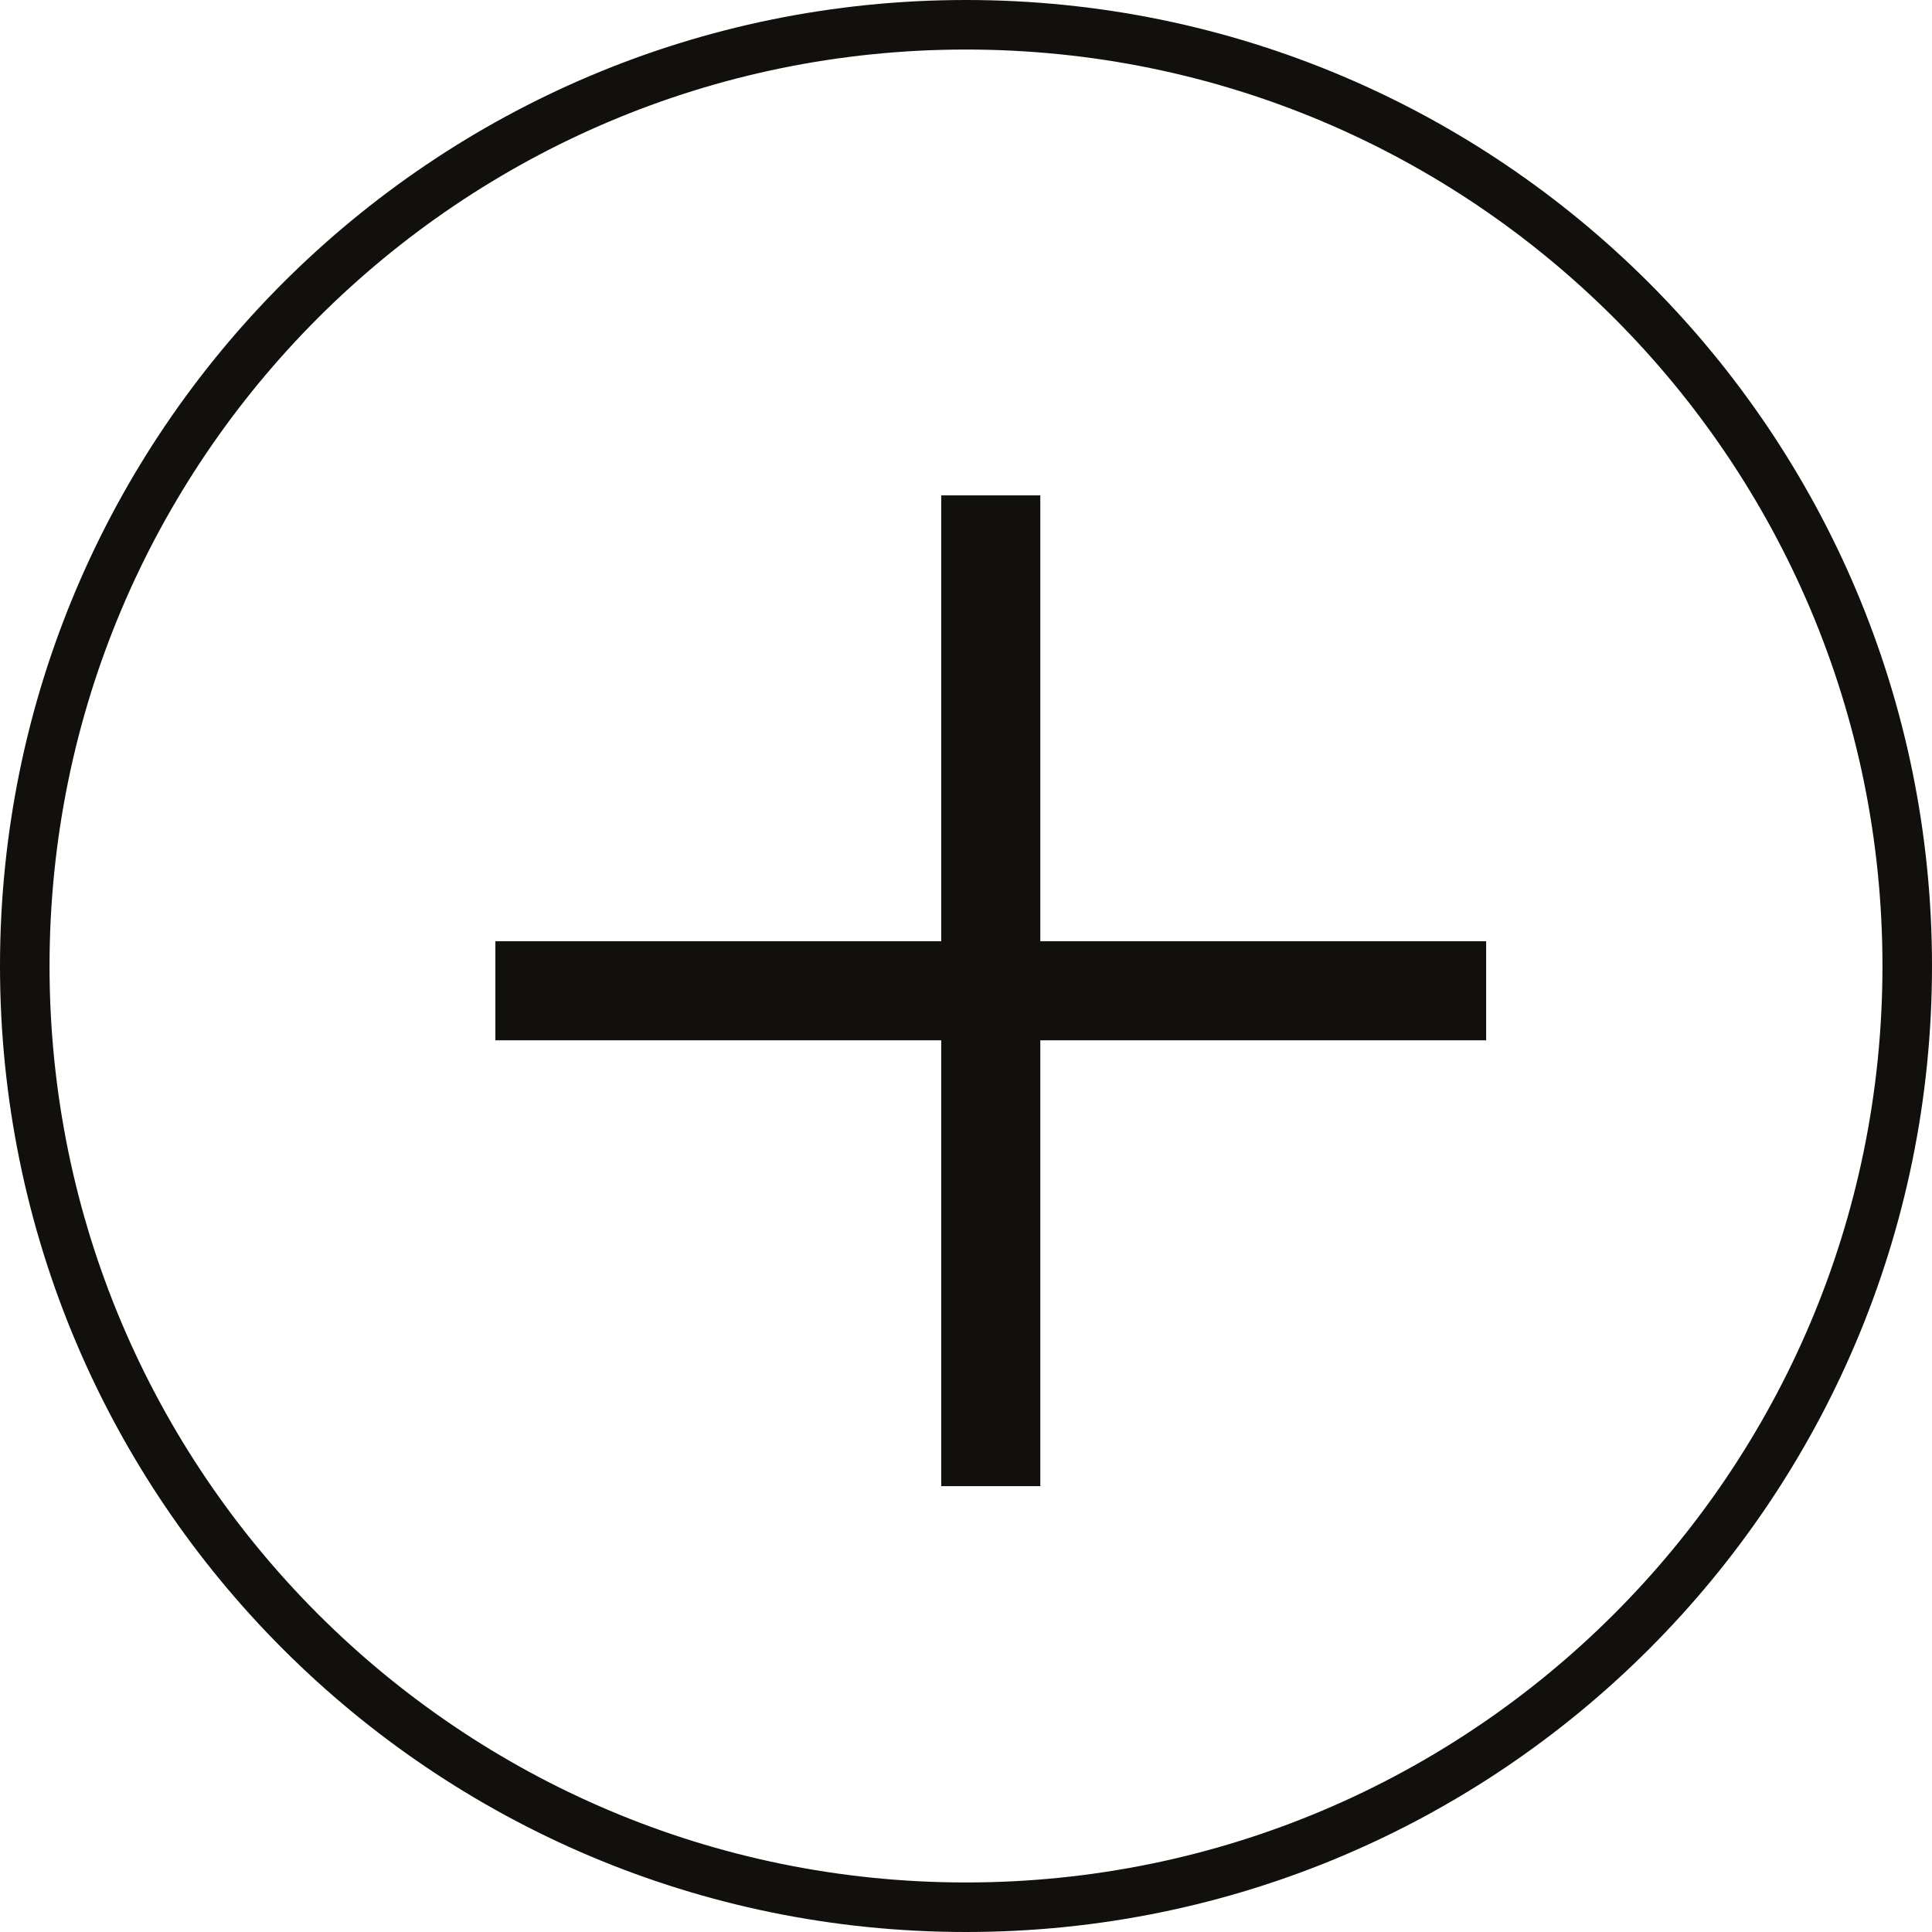
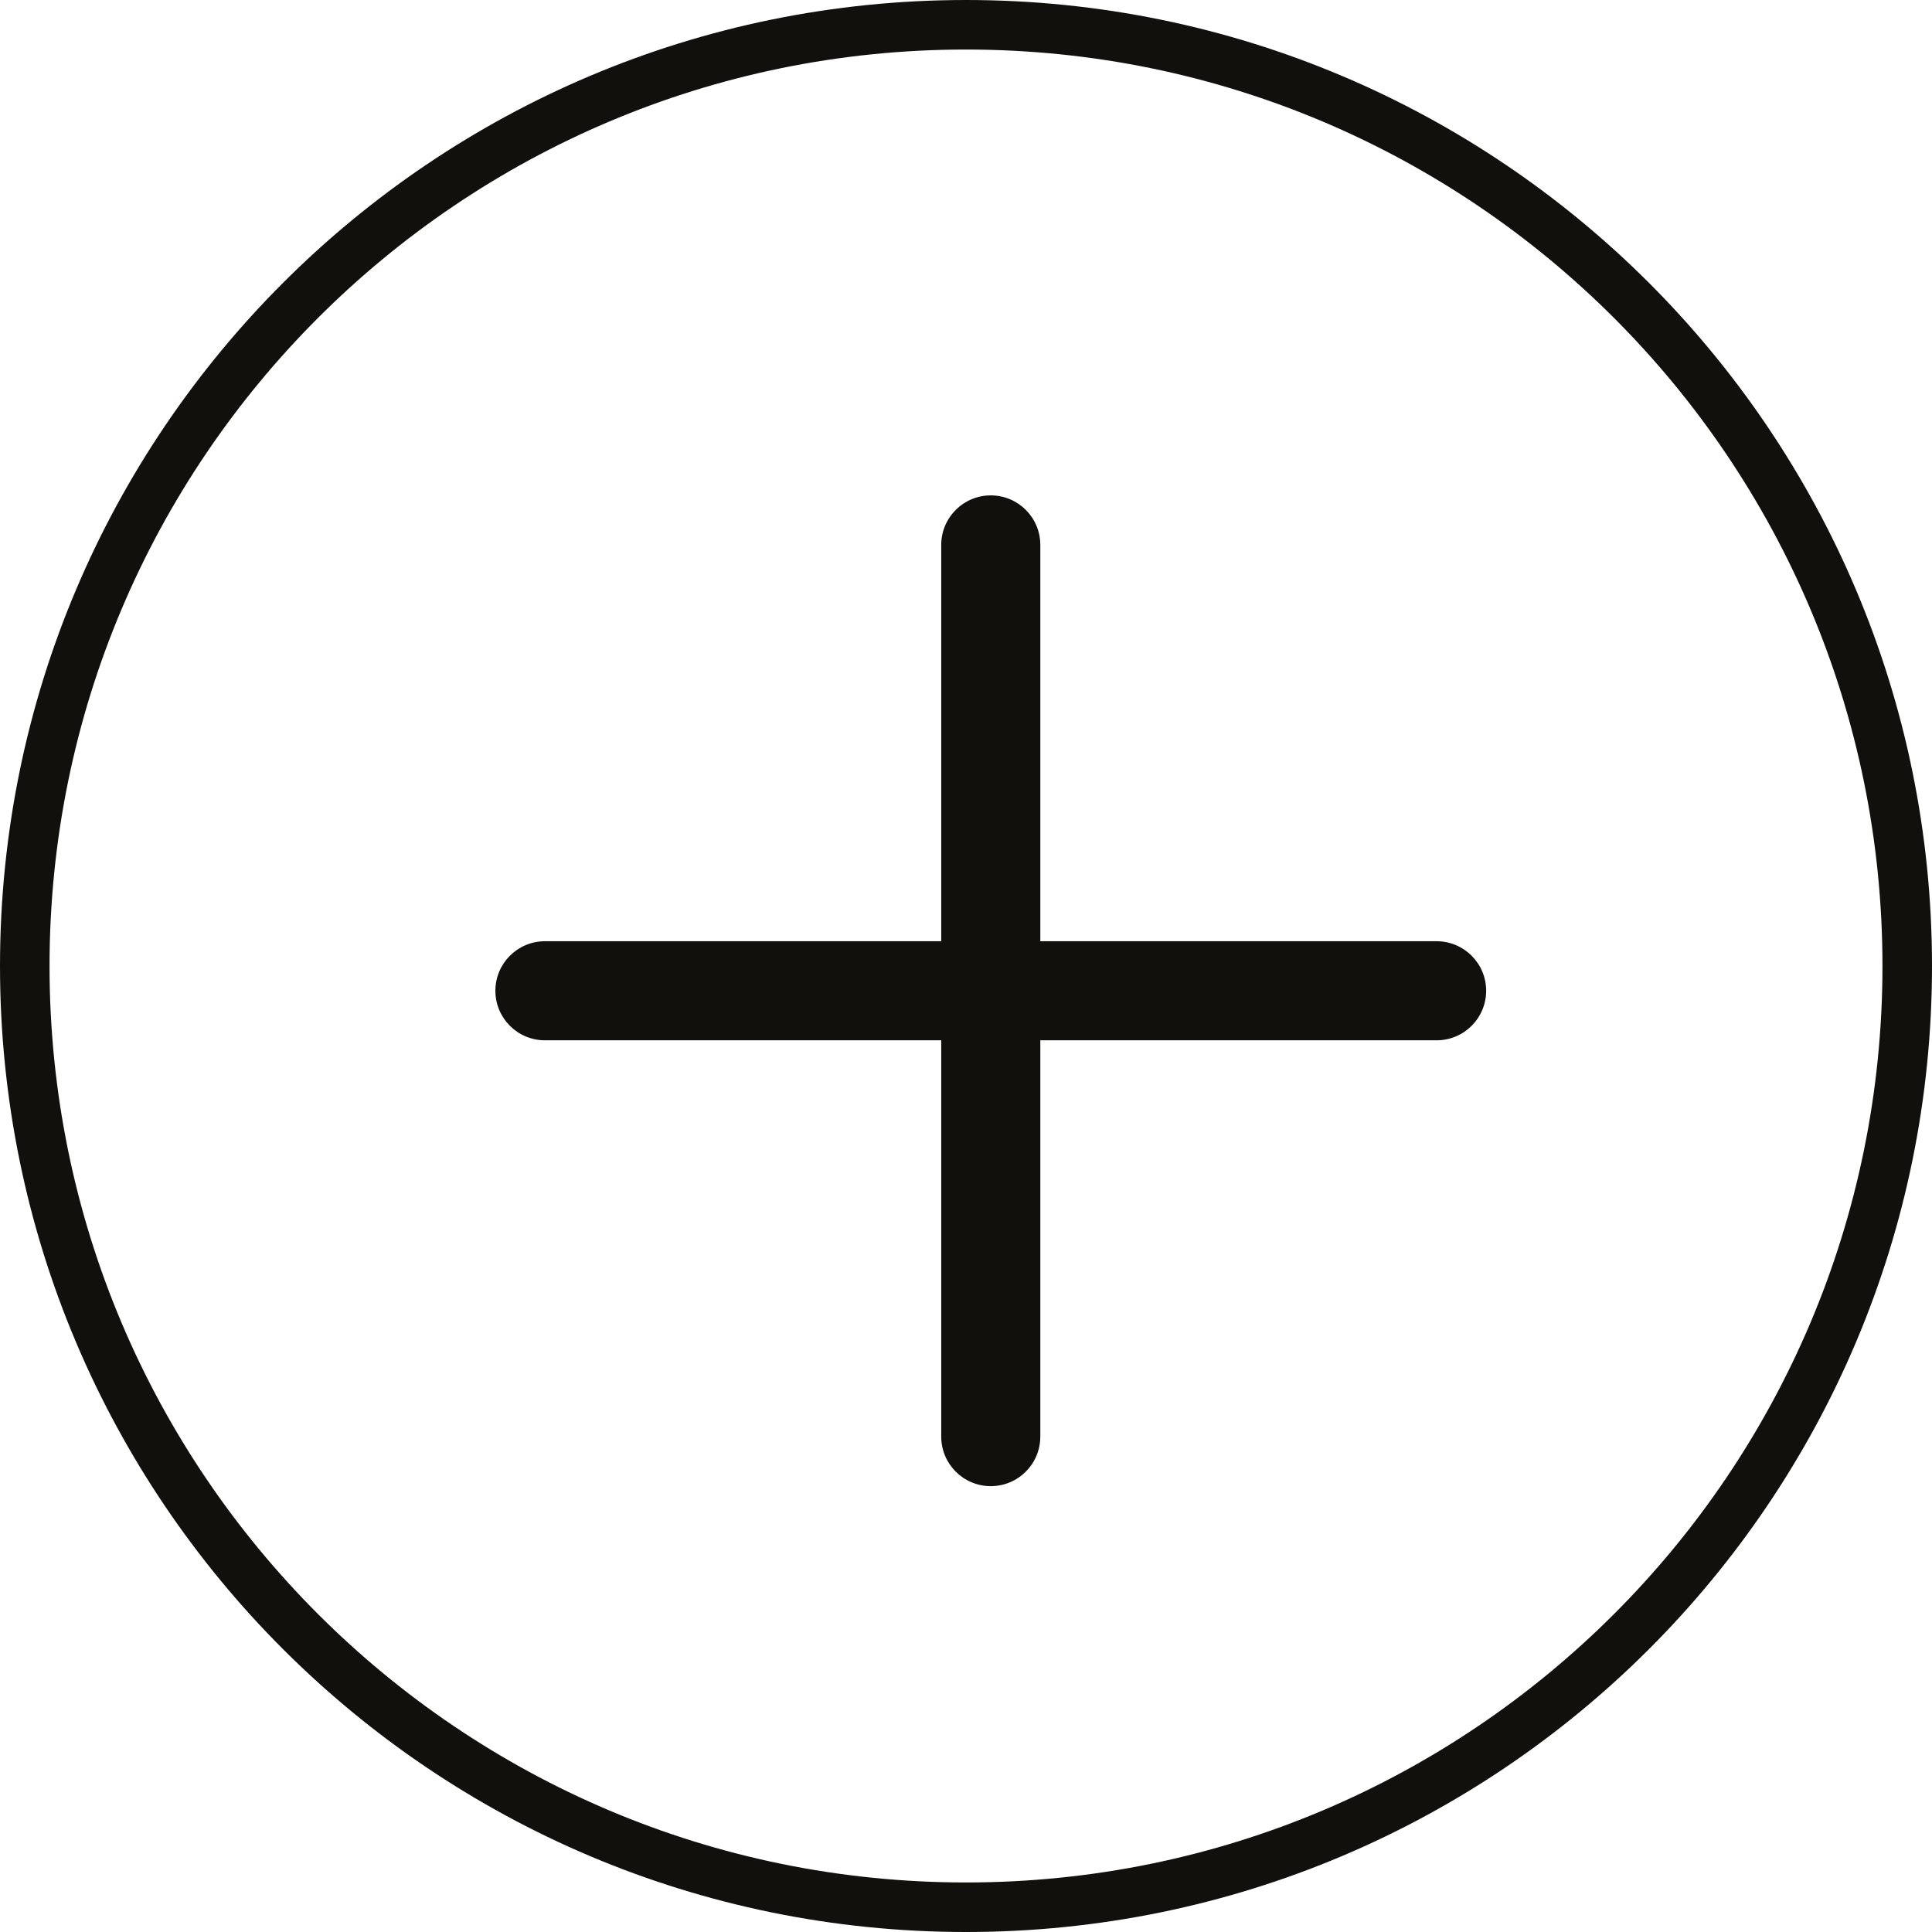
<svg xmlns="http://www.w3.org/2000/svg" width="39" height="39" viewBox="0 0 39 39" fill="none">
  <rect x="0.5" y="0.5" width="38" height="38" rx="19" stroke="#12100C" />
-   <rect x="10" y="19" width="20" height="2" fill="#12100C" />
-   <rect x="19" y="30" width="20" height="2" transform="rotate(-90 19 30)" fill="#12100C" />
+   <rect x="10" y="19" width="20" height="2" rx="1" fill="#12100C" />
+   <rect x="19" y="30" width="20" height="2" rx="1" transform="rotate(-90 19 30)" fill="#12100C" />
</svg>
